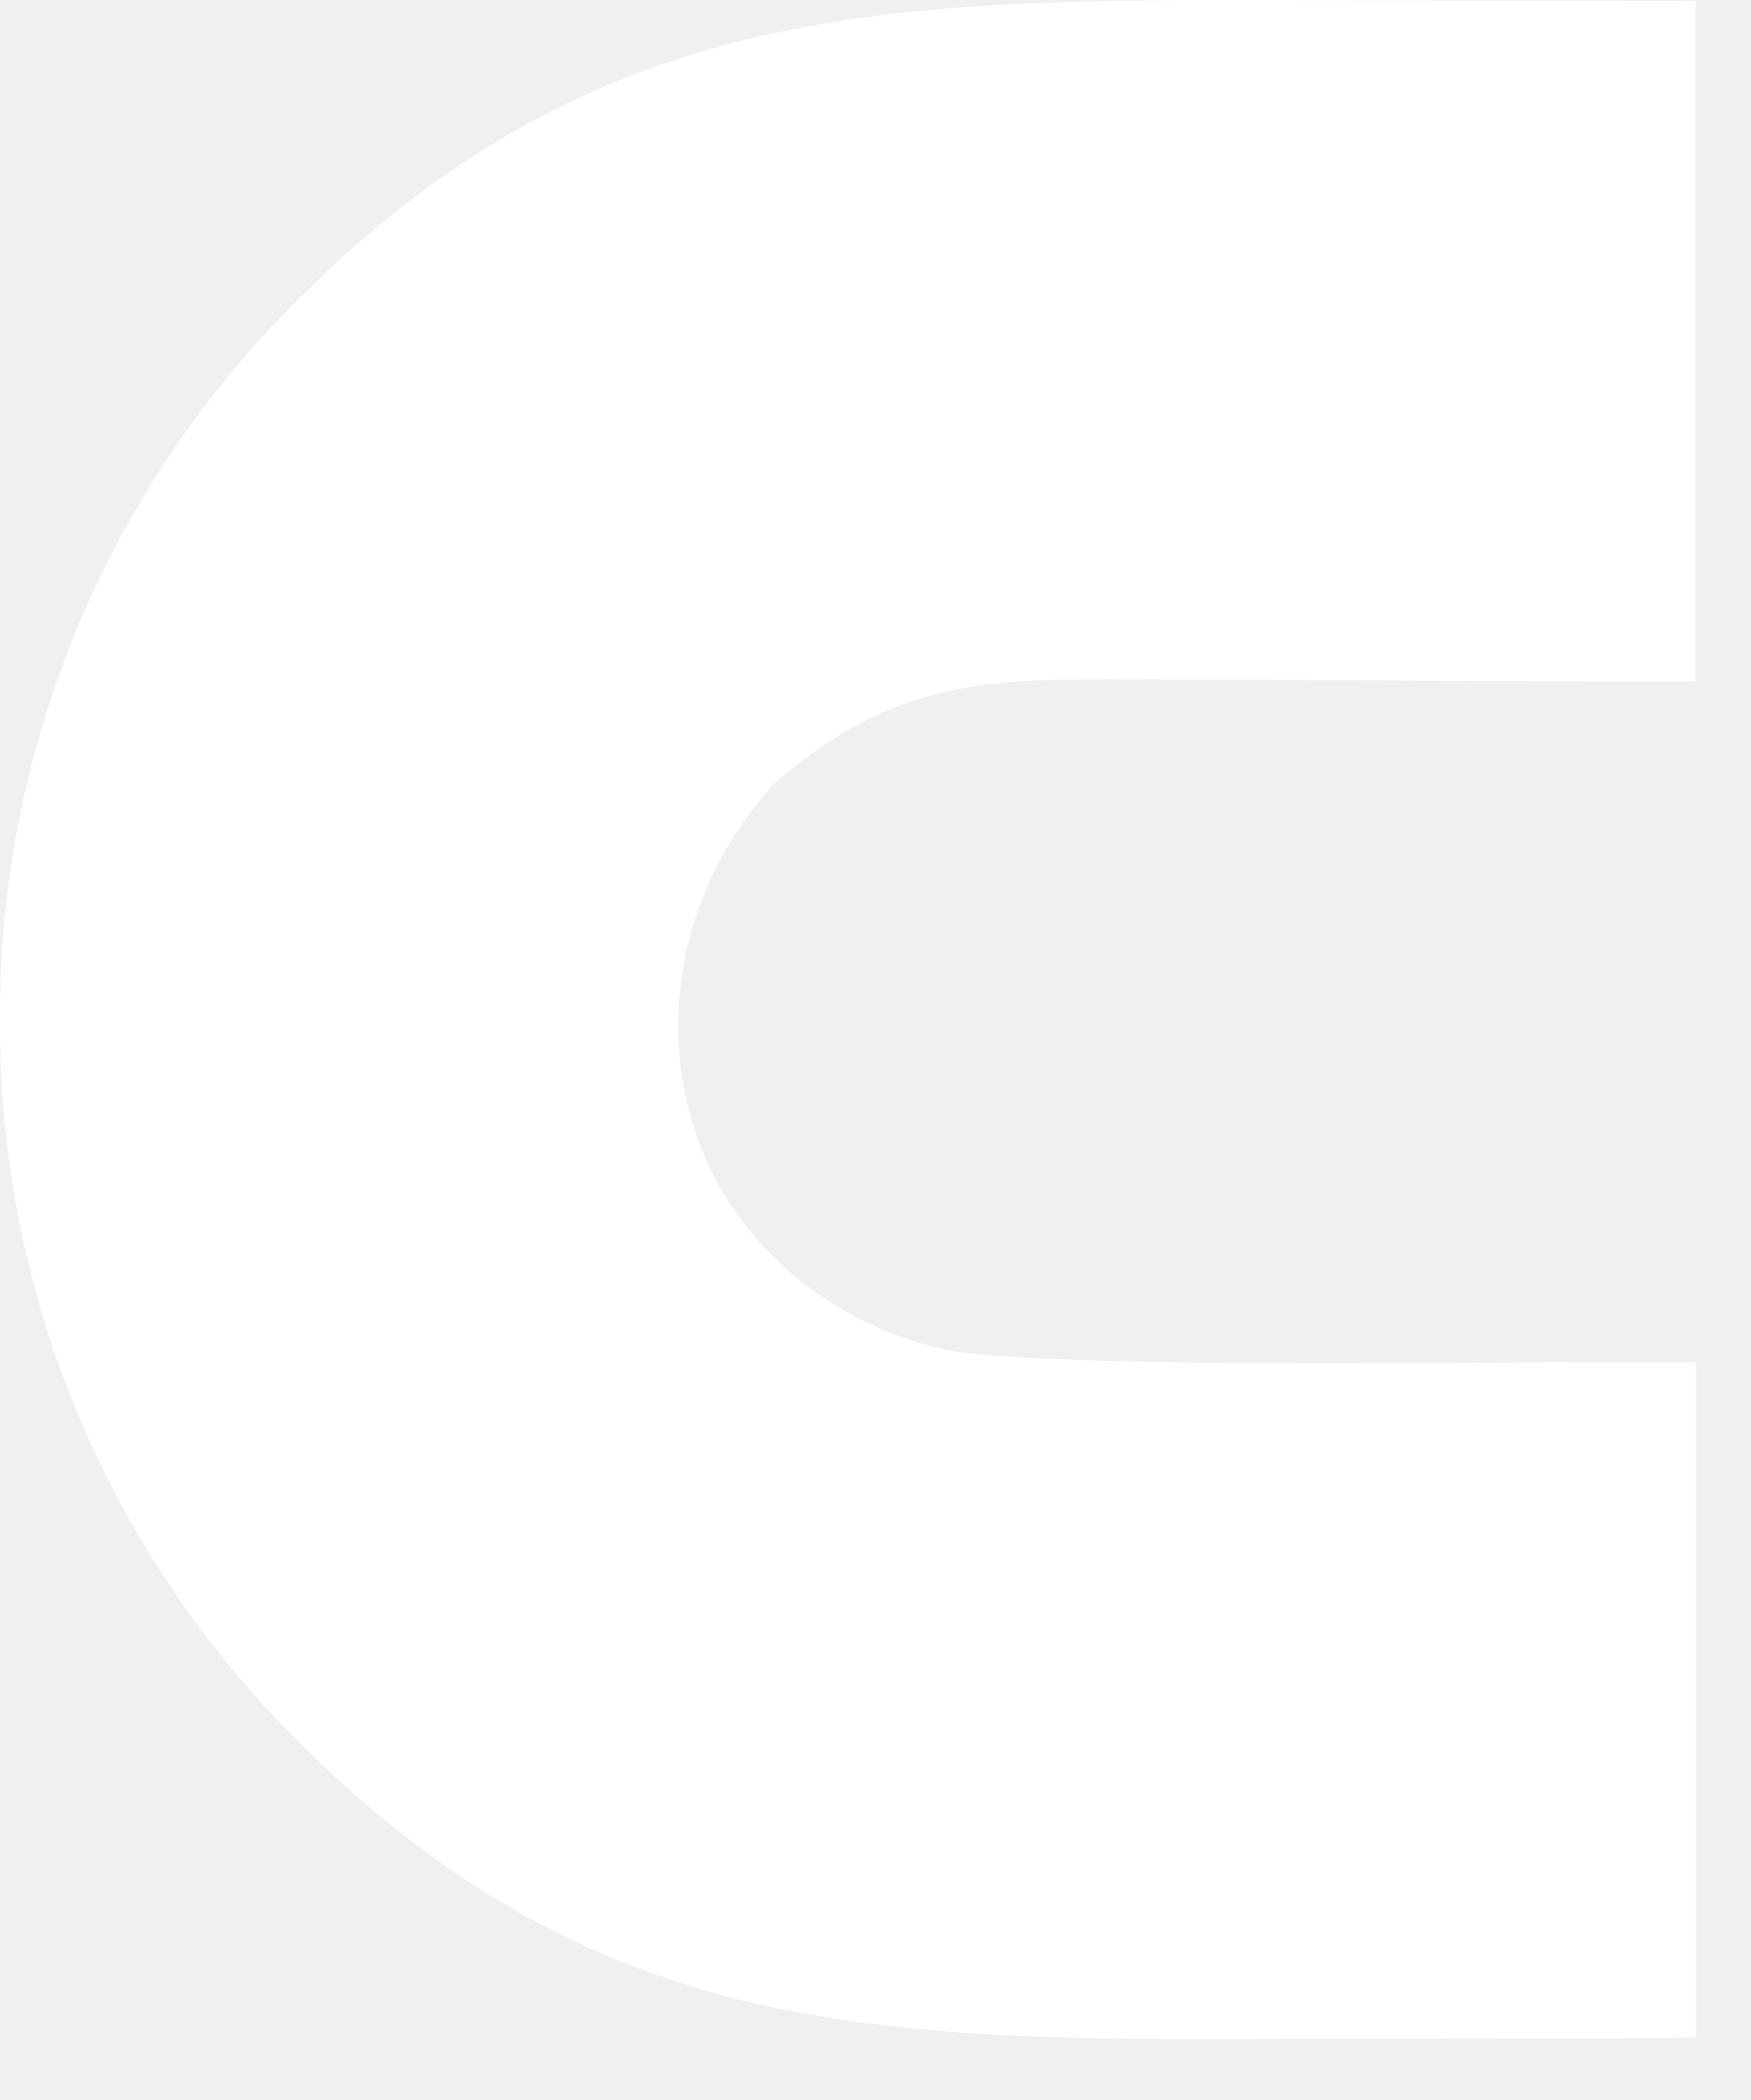
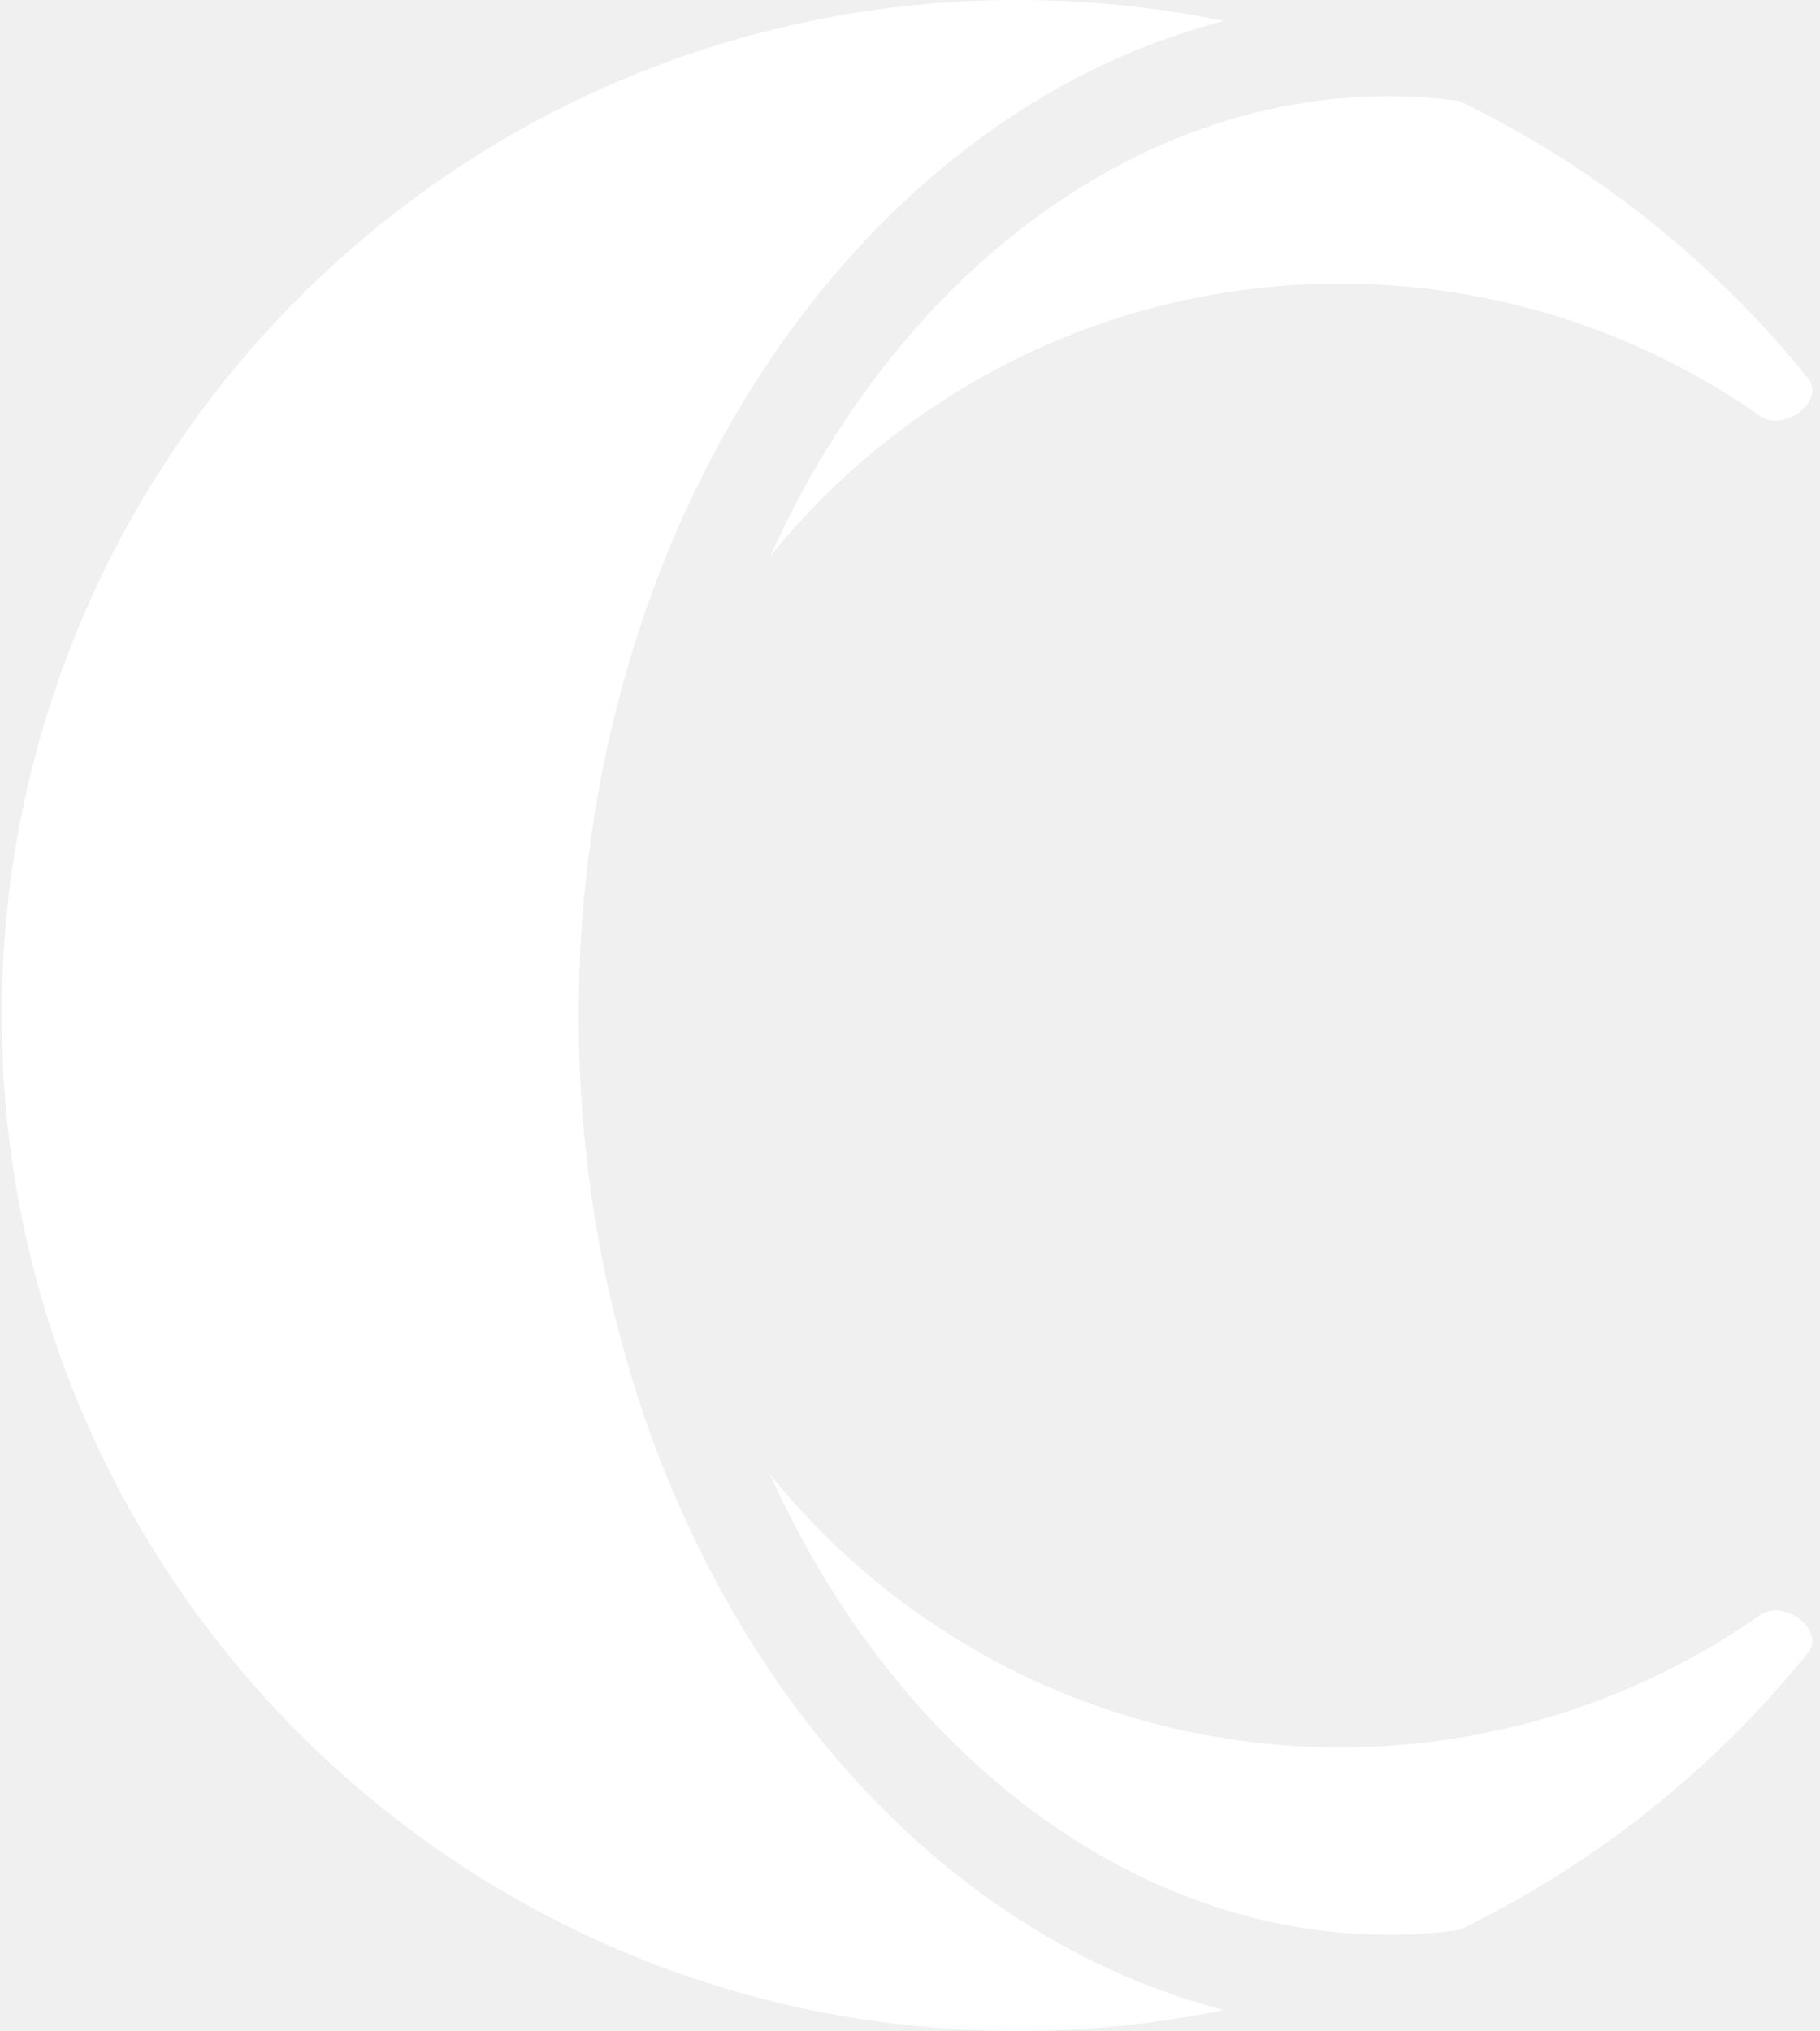
- <svg xmlns="http://www.w3.org/2000/svg" width="20" height="24" viewBox="0 0 20 24" fill="none">
-   <path d="M13.791 23.304C9.607 23.306 6.596 23.079 3.408 19.903C1.207 17.717 -0.022 14.737 0 11.634C-0.009 8.533 1.233 5.558 3.444 3.384C6.67 0.177 9.849 -0.003 14.077 1.38148e-05L19.376 0.011L19.377 0.029L19.374 0.027L19.371 7.779L19.377 7.78L19.377 7.794L19.373 7.794L19.373 7.791C17.367 7.796 15.353 7.767 13.347 7.765C11.493 7.764 10.329 7.661 8.851 8.952C7.432 10.479 7.335 12.883 8.844 14.374C9.385 14.9 10.064 15.264 10.801 15.424C11.622 15.611 15.524 15.584 17.904 15.565L17.904 15.568L19.377 15.568L19.377 23.285L19.374 23.285C19.224 23.29 19.072 23.292 18.921 23.293L13.791 23.304Z" fill="white" />
+ <svg xmlns="http://www.w3.org/2000/svg" width="21.5" height="24" viewBox="0 0 76 85" fill="none">
+   <path d="M42.5 0C45.46 2.93344e-05 48.349 0.302 51.139 0.878C35.73 4.869 24.145 21.988 24.145 42.5L24.156 43.597C24.561 63.621 36.007 80.202 51.142 84.12C48.351 84.696 45.461 85 42.5 85C19.028 85 3.32311e-05 65.972 0 42.5C0 19.028 19.028 0 42.5 0ZM32.153 61.711C37.767 68.675 46.367 73.131 56.009 73.131C62.546 73.131 68.605 71.082 73.579 67.593C74.584 66.888 76.346 68.231 75.574 69.186C71.649 74.046 66.674 78.023 60.995 80.773C60.013 80.903 59.02 80.97 58.023 80.97C47.386 80.97 37.447 73.457 32.153 61.711ZM58.023 4.029C59.02 4.029 60.011 4.096 60.992 4.225C66.673 6.975 71.648 10.952 75.574 15.813C76.346 16.768 74.584 18.111 73.579 17.406C68.605 13.917 62.546 11.869 56.009 11.869C46.368 11.869 37.767 16.325 32.153 23.288C37.447 11.542 47.386 4.029 58.023 4.029Z" fill="white" />
</svg>
